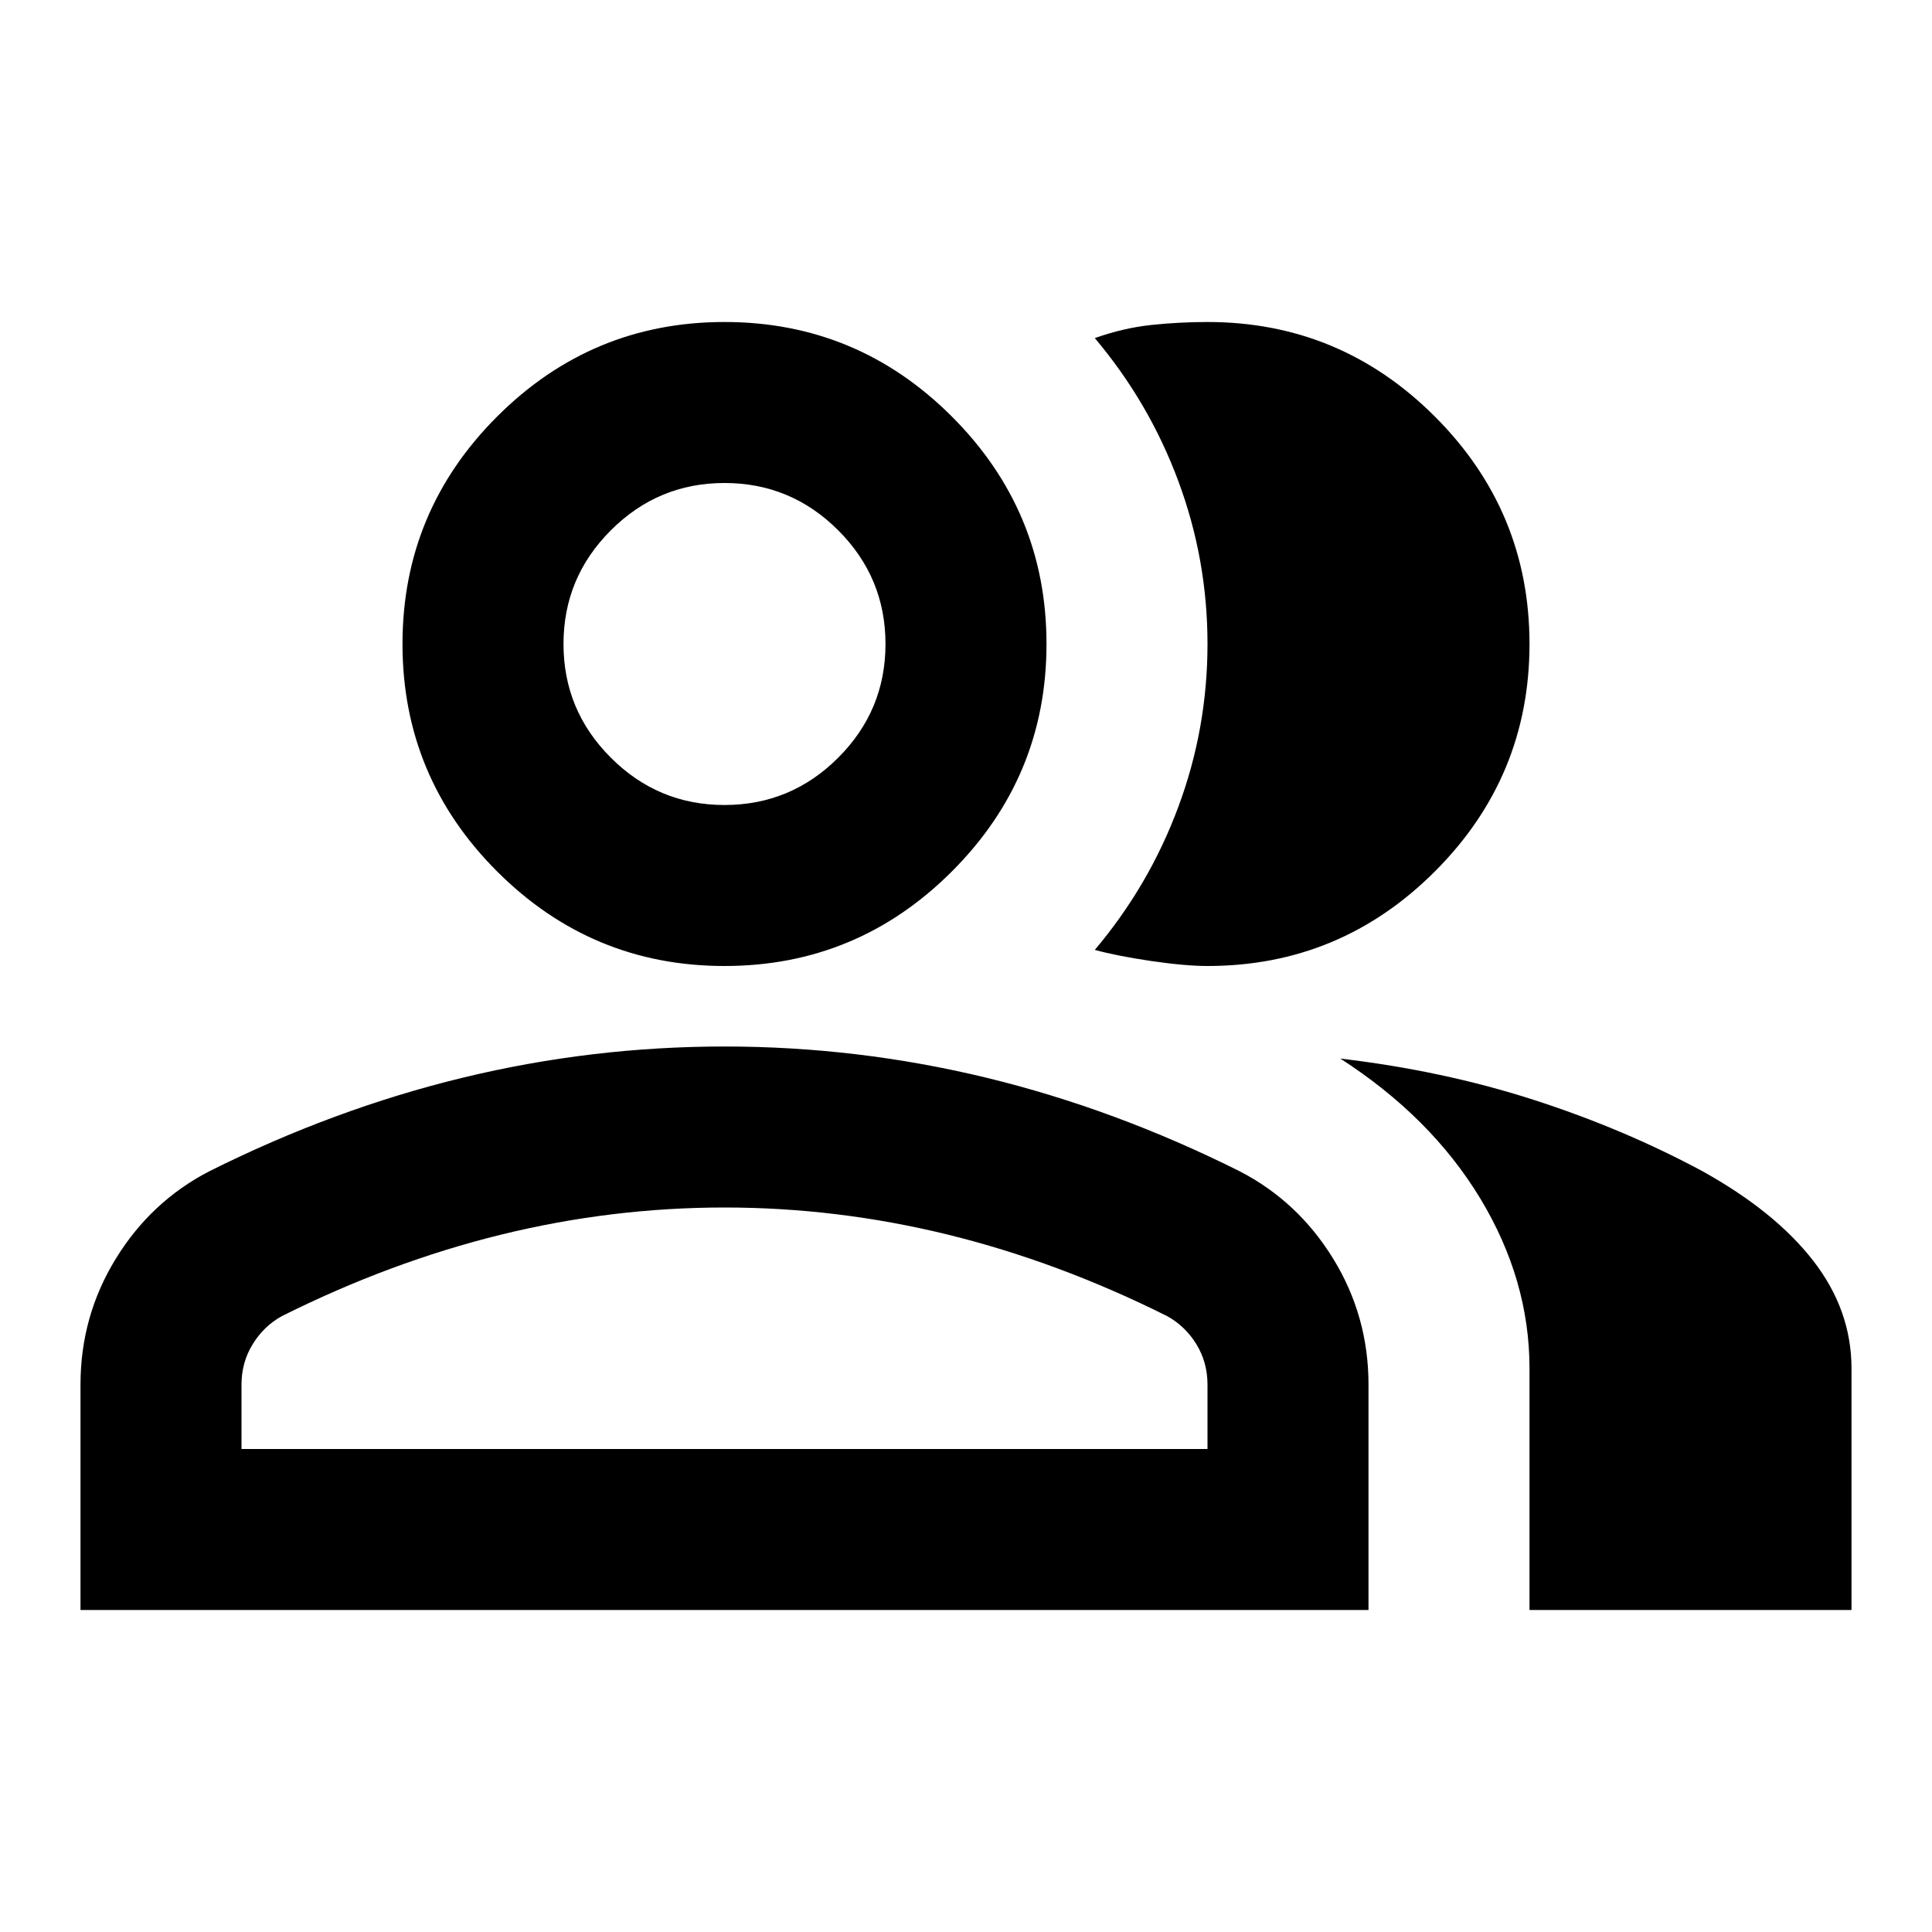
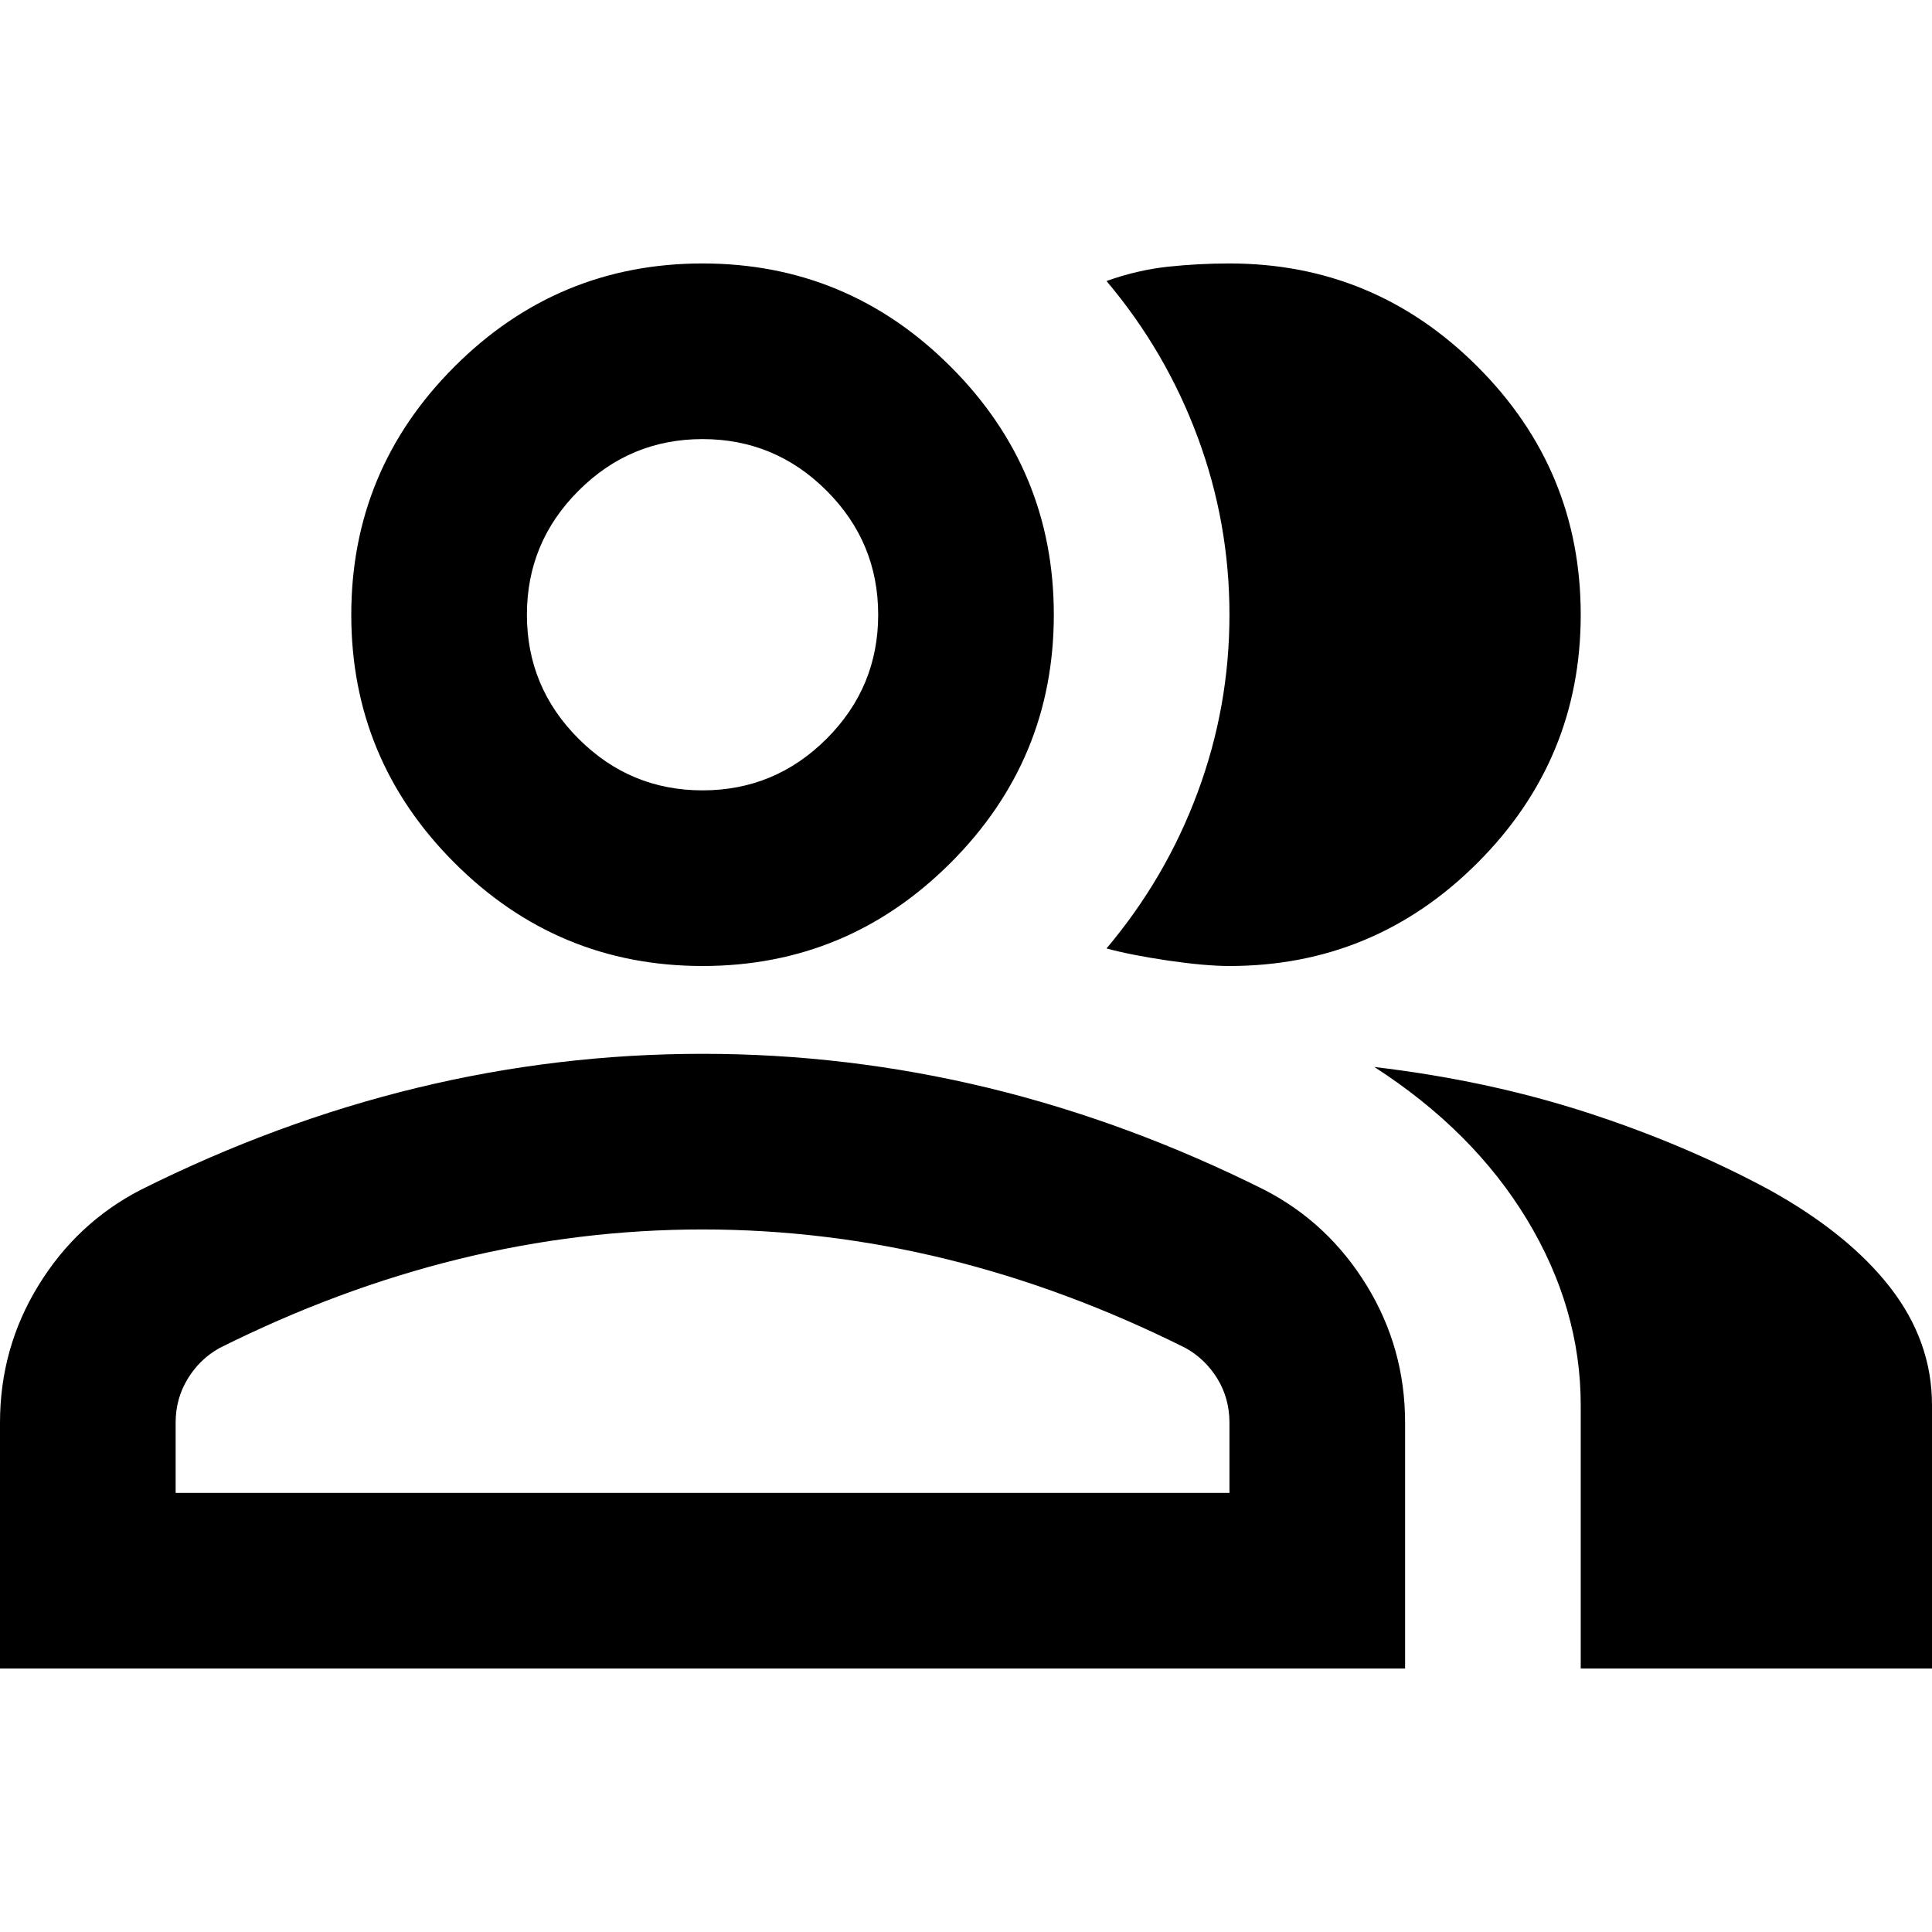
- <svg xmlns="http://www.w3.org/2000/svg" height="24" width="24">
-   <path d="M1 20v-2.8q0-.85.438-1.563.437-.712 1.162-1.087 1.55-.775 3.15-1.163Q7.35 13 9 13t3.25.387q1.6.388 3.15 1.163.725.375 1.162 1.087Q17 16.35 17 17.2V20Zm18 0v-3q0-1.1-.612-2.113-.613-1.012-1.738-1.737 1.275.15 2.4.512 1.125.363 2.1.888.9.5 1.375 1.112Q23 16.275 23 17v3ZM9 12q-1.65 0-2.825-1.175Q5 9.65 5 8q0-1.65 1.175-2.825Q7.35 4 9 4q1.65 0 2.825 1.175Q13 6.35 13 8q0 1.65-1.175 2.825Q10.65 12 9 12Zm10-4q0 1.65-1.175 2.825Q16.65 12 15 12q-.275 0-.7-.062-.425-.063-.7-.138.675-.8 1.037-1.775Q15 9.05 15 8q0-1.05-.363-2.025Q14.275 5 13.6 4.2q.35-.125.7-.163Q14.65 4 15 4q1.65 0 2.825 1.175Q19 6.35 19 8ZM3 18h12v-.8q0-.275-.137-.5-.138-.225-.363-.35-1.35-.675-2.725-1.013Q10.4 15 9 15t-2.775.337Q4.85 15.675 3.5 16.35q-.225.125-.362.35-.138.225-.138.5Zm6-8q.825 0 1.413-.588Q11 8.825 11 8t-.587-1.412Q9.825 6 9 6q-.825 0-1.412.588Q7 7.175 7 8t.588 1.412Q8.175 10 9 10Zm0 8ZM9 8Z" />
+ <svg xmlns="http://www.w3.org/2000/svg" height="22" width="22" version="1.1">
+   <path d="M 0,19 V 16.2 Q 0,15.35 0.438,14.637 0.875,13.925 1.6,13.55 3.15,12.775 4.75,12.387 6.35,12 8,12 q 1.65,0 3.25,0.387 1.6,0.388 3.15,1.163 0.725,0.375 1.162,1.087 Q 16,15.35 16,16.2 V 19 Z m 18,0 v -3 q 0,-1.1 -0.612,-2.113 -0.613,-1.012 -1.738,-1.737 1.275,0.15 2.4,0.512 1.125,0.363 2.1,0.888 0.9,0.5 1.375,1.112 Q 22,15.275 22,16 v 3 z M 8,11 Q 6.35,11 5.175,9.825 4,8.65 4,7 4,5.35 5.175,4.175 6.35,3 8,3 9.65,3 10.825,4.175 12,5.35 12,7 12,8.65 10.825,9.825 9.65,11 8,11 Z M 18,7 Q 18,8.65 16.825,9.825 15.65,11 14,11 13.725,11 13.3,10.938 12.875,10.875 12.6,10.8 13.275,10 13.637,9.025 14,8.05 14,7 14,5.95 13.637,4.975 13.275,4 12.6,3.2 12.95,3.075 13.3,3.037 13.65,3 14,3 15.65,3 16.825,4.175 18,5.35 18,7 Z M 2,17 H 14 V 16.2 Q 14,15.925 13.863,15.7 13.725,15.475 13.5,15.35 12.15,14.675 10.775,14.337 9.4,14 8,14 6.6,14 5.225,14.337 3.85,14.675 2.5,15.35 2.275,15.475 2.138,15.7 2,15.925 2,16.2 Z M 8,9 Q 8.825,9 9.413,8.412 10,7.825 10,7 10,6.175 9.413,5.588 8.825,5 8,5 7.175,5 6.588,5.588 6,6.175 6,7 6,7.825 6.588,8.412 7.175,9 8,9 Z m 0,8 z M 8,7 Z" />
</svg>
